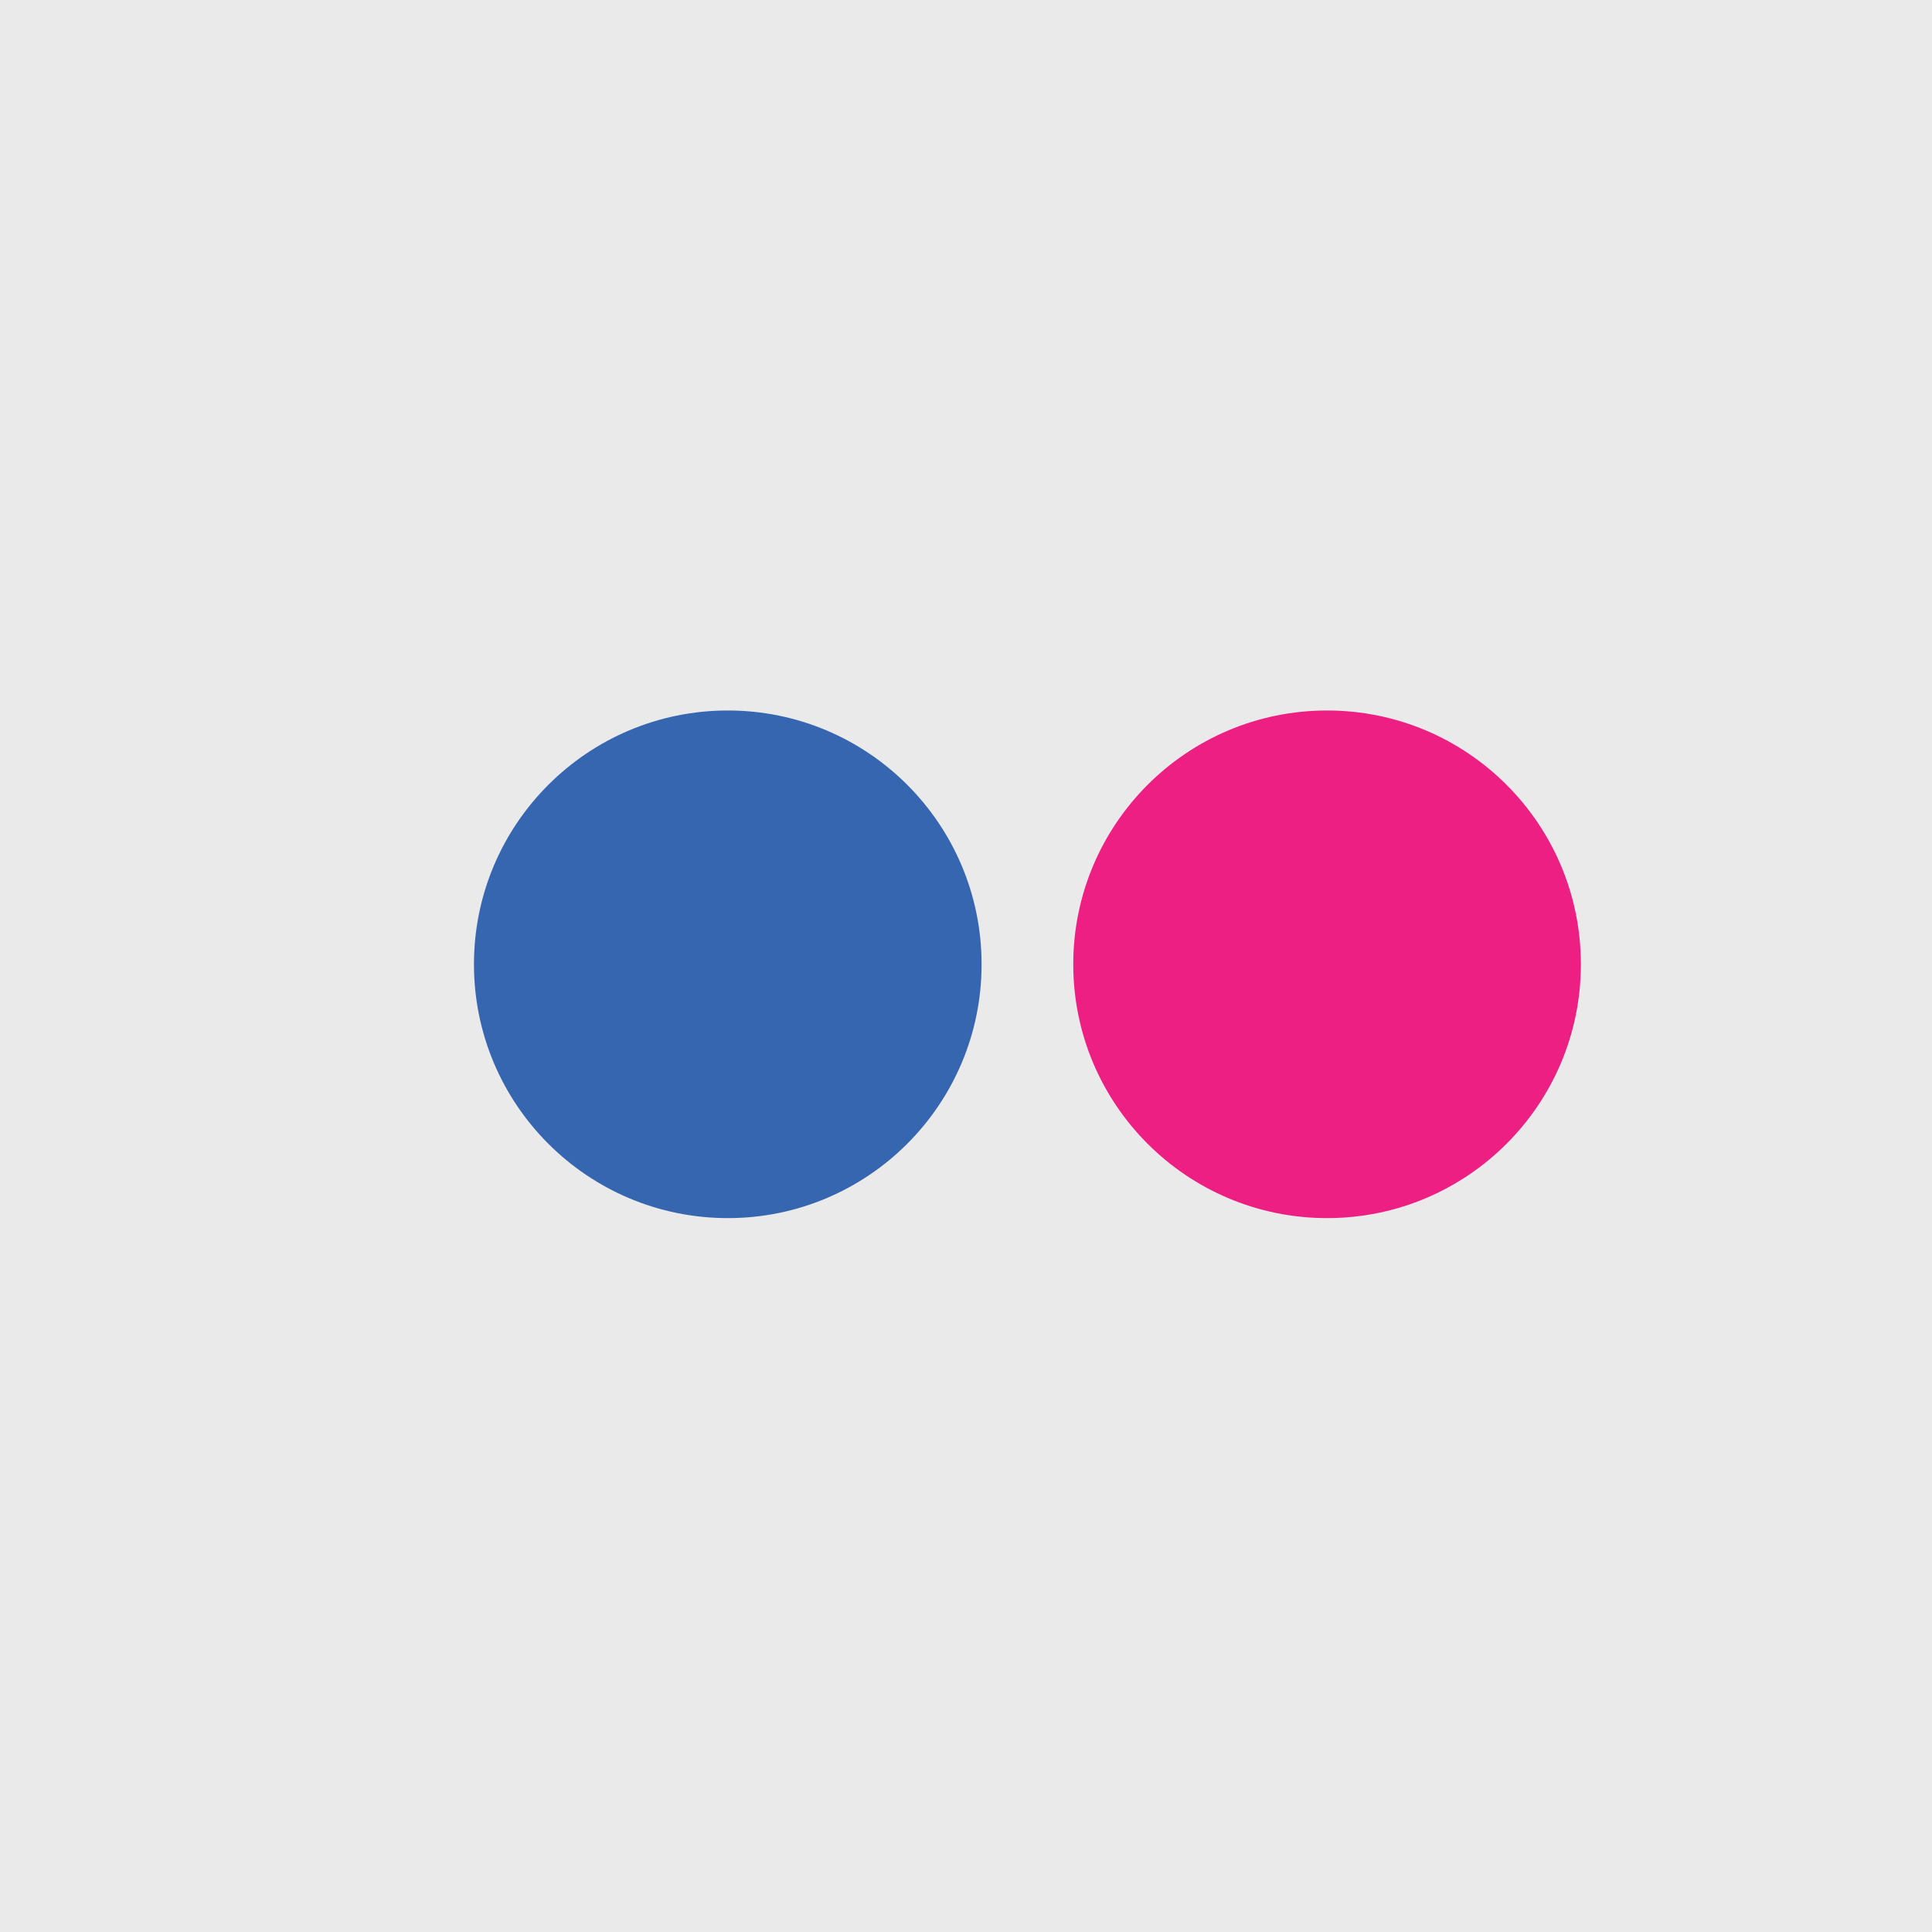
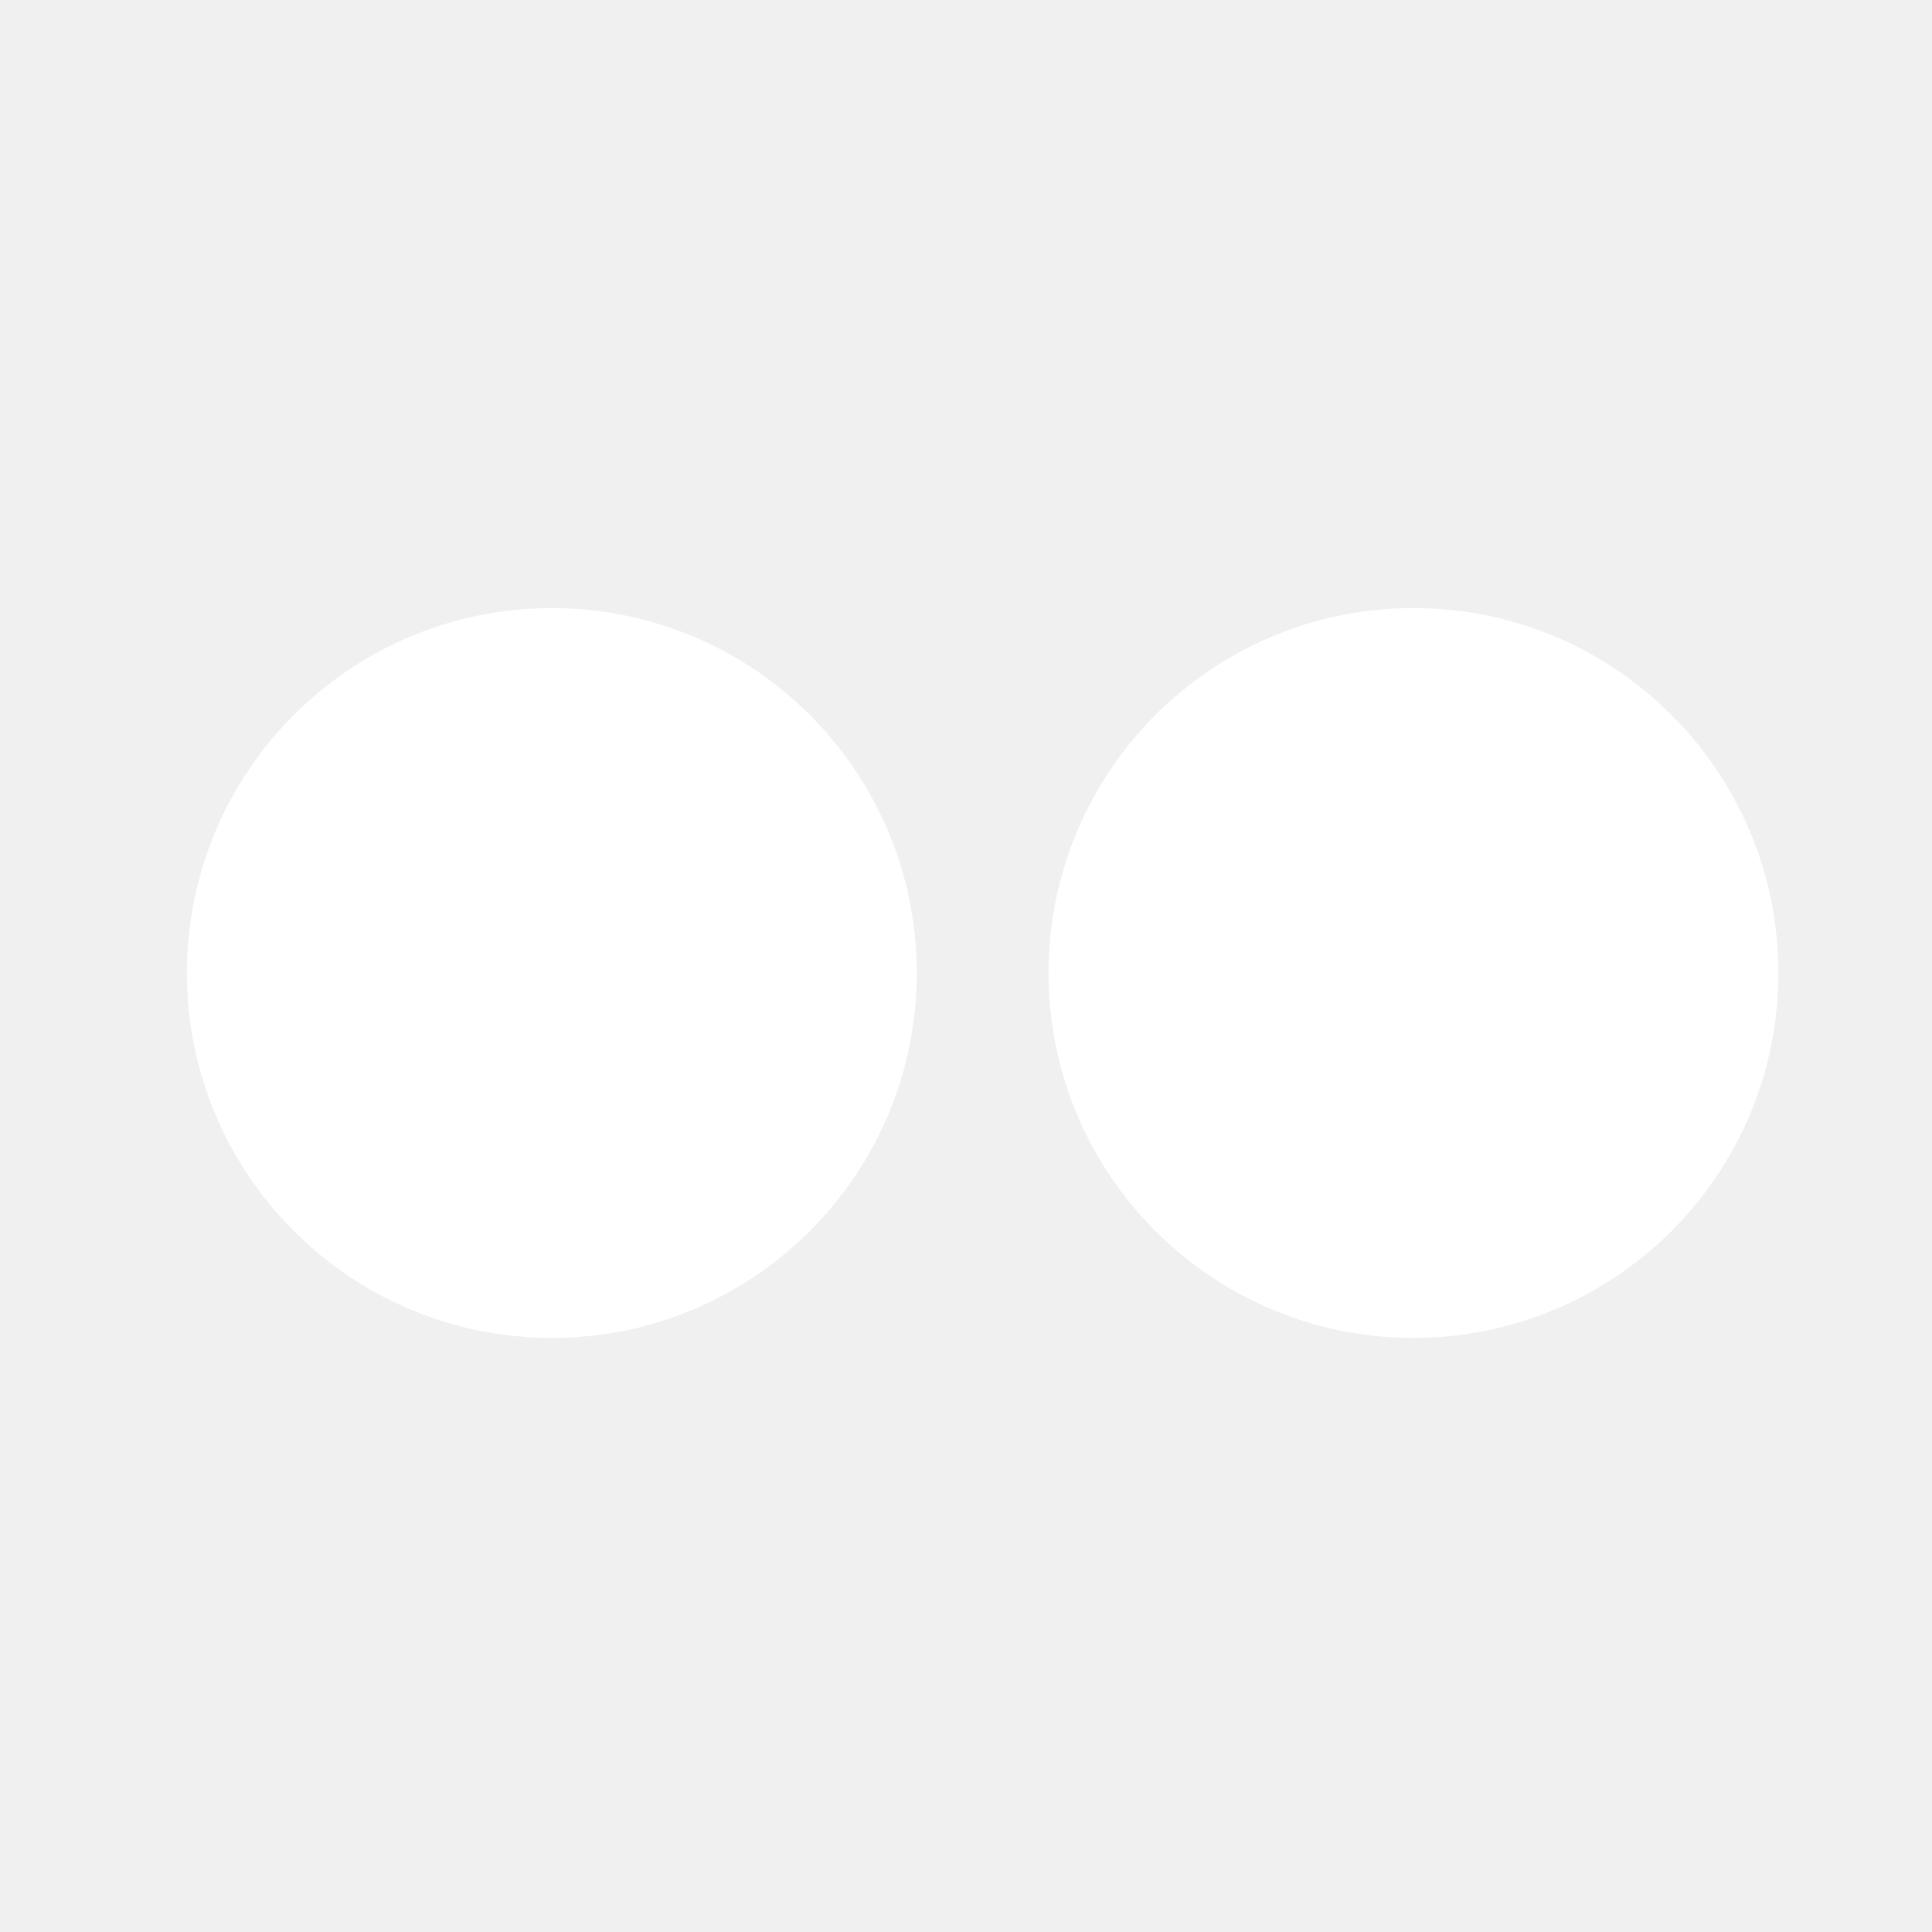
<svg xmlns="http://www.w3.org/2000/svg" version="1.1" id="Layer_1" x="0px" y="0px" width="75px" height="75px" viewBox="0 0 75 75" enable-background="new 0 0 75 75" xml:space="preserve">
-   <rect fill="#EAEAEA" width="75" height="75" />
-   <path fill="#3766B0" d="M38.105,37.434c0,5.439-4.411,9.853-9.85,9.853c-5.443,0-9.856-4.414-9.856-9.853  c0-5.441,4.413-9.853,9.856-9.853C33.694,27.581,38.105,31.993,38.105,37.434z" />
-   <circle fill="#ED1F83" cx="51.517" cy="37.434" r="9.853" />
+   <path fill="#FFFFFF" d="M35.589,37.772c0,7.819-6.343,14.166-14.163,14.166c-7.825,0-14.17-6.347-14.17-14.166  c0-7.822,6.345-14.166,14.17-14.166C29.246,23.606,35.589,29.95,35.589,37.772z" />
+   <circle fill="#FFFFFF" cx="54.871" cy="37.772" r="14.166" />
</svg>
